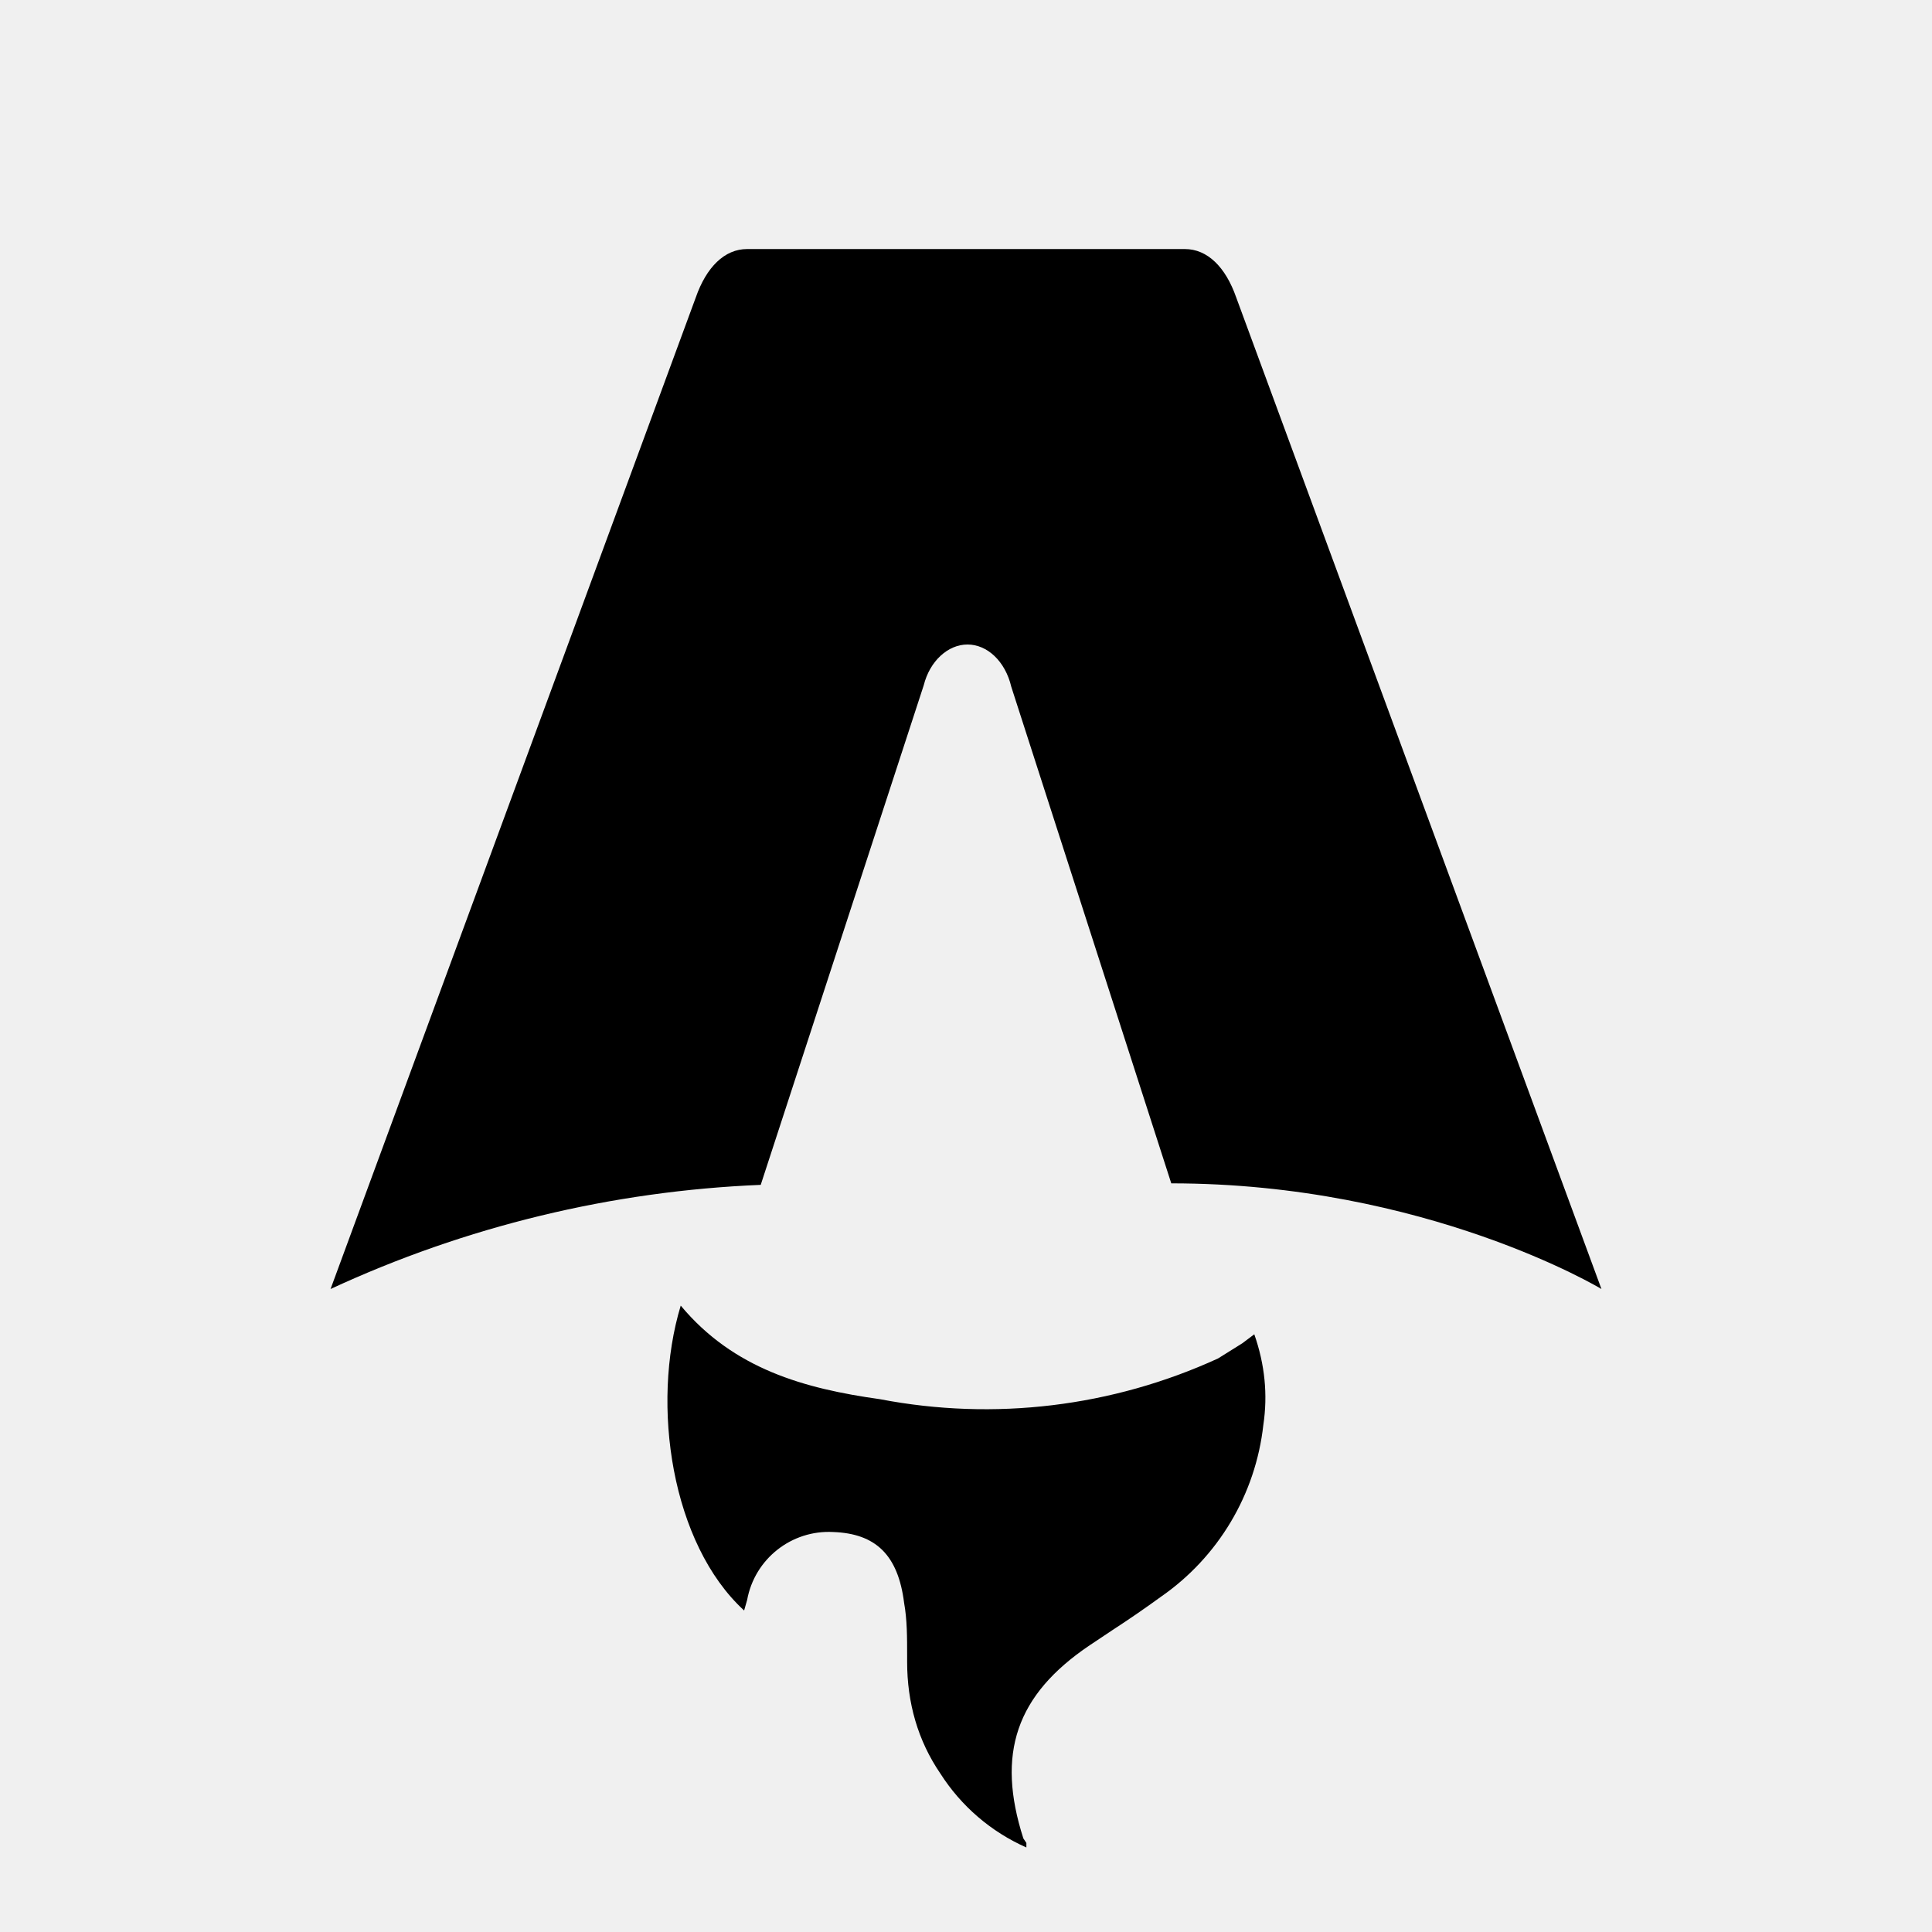
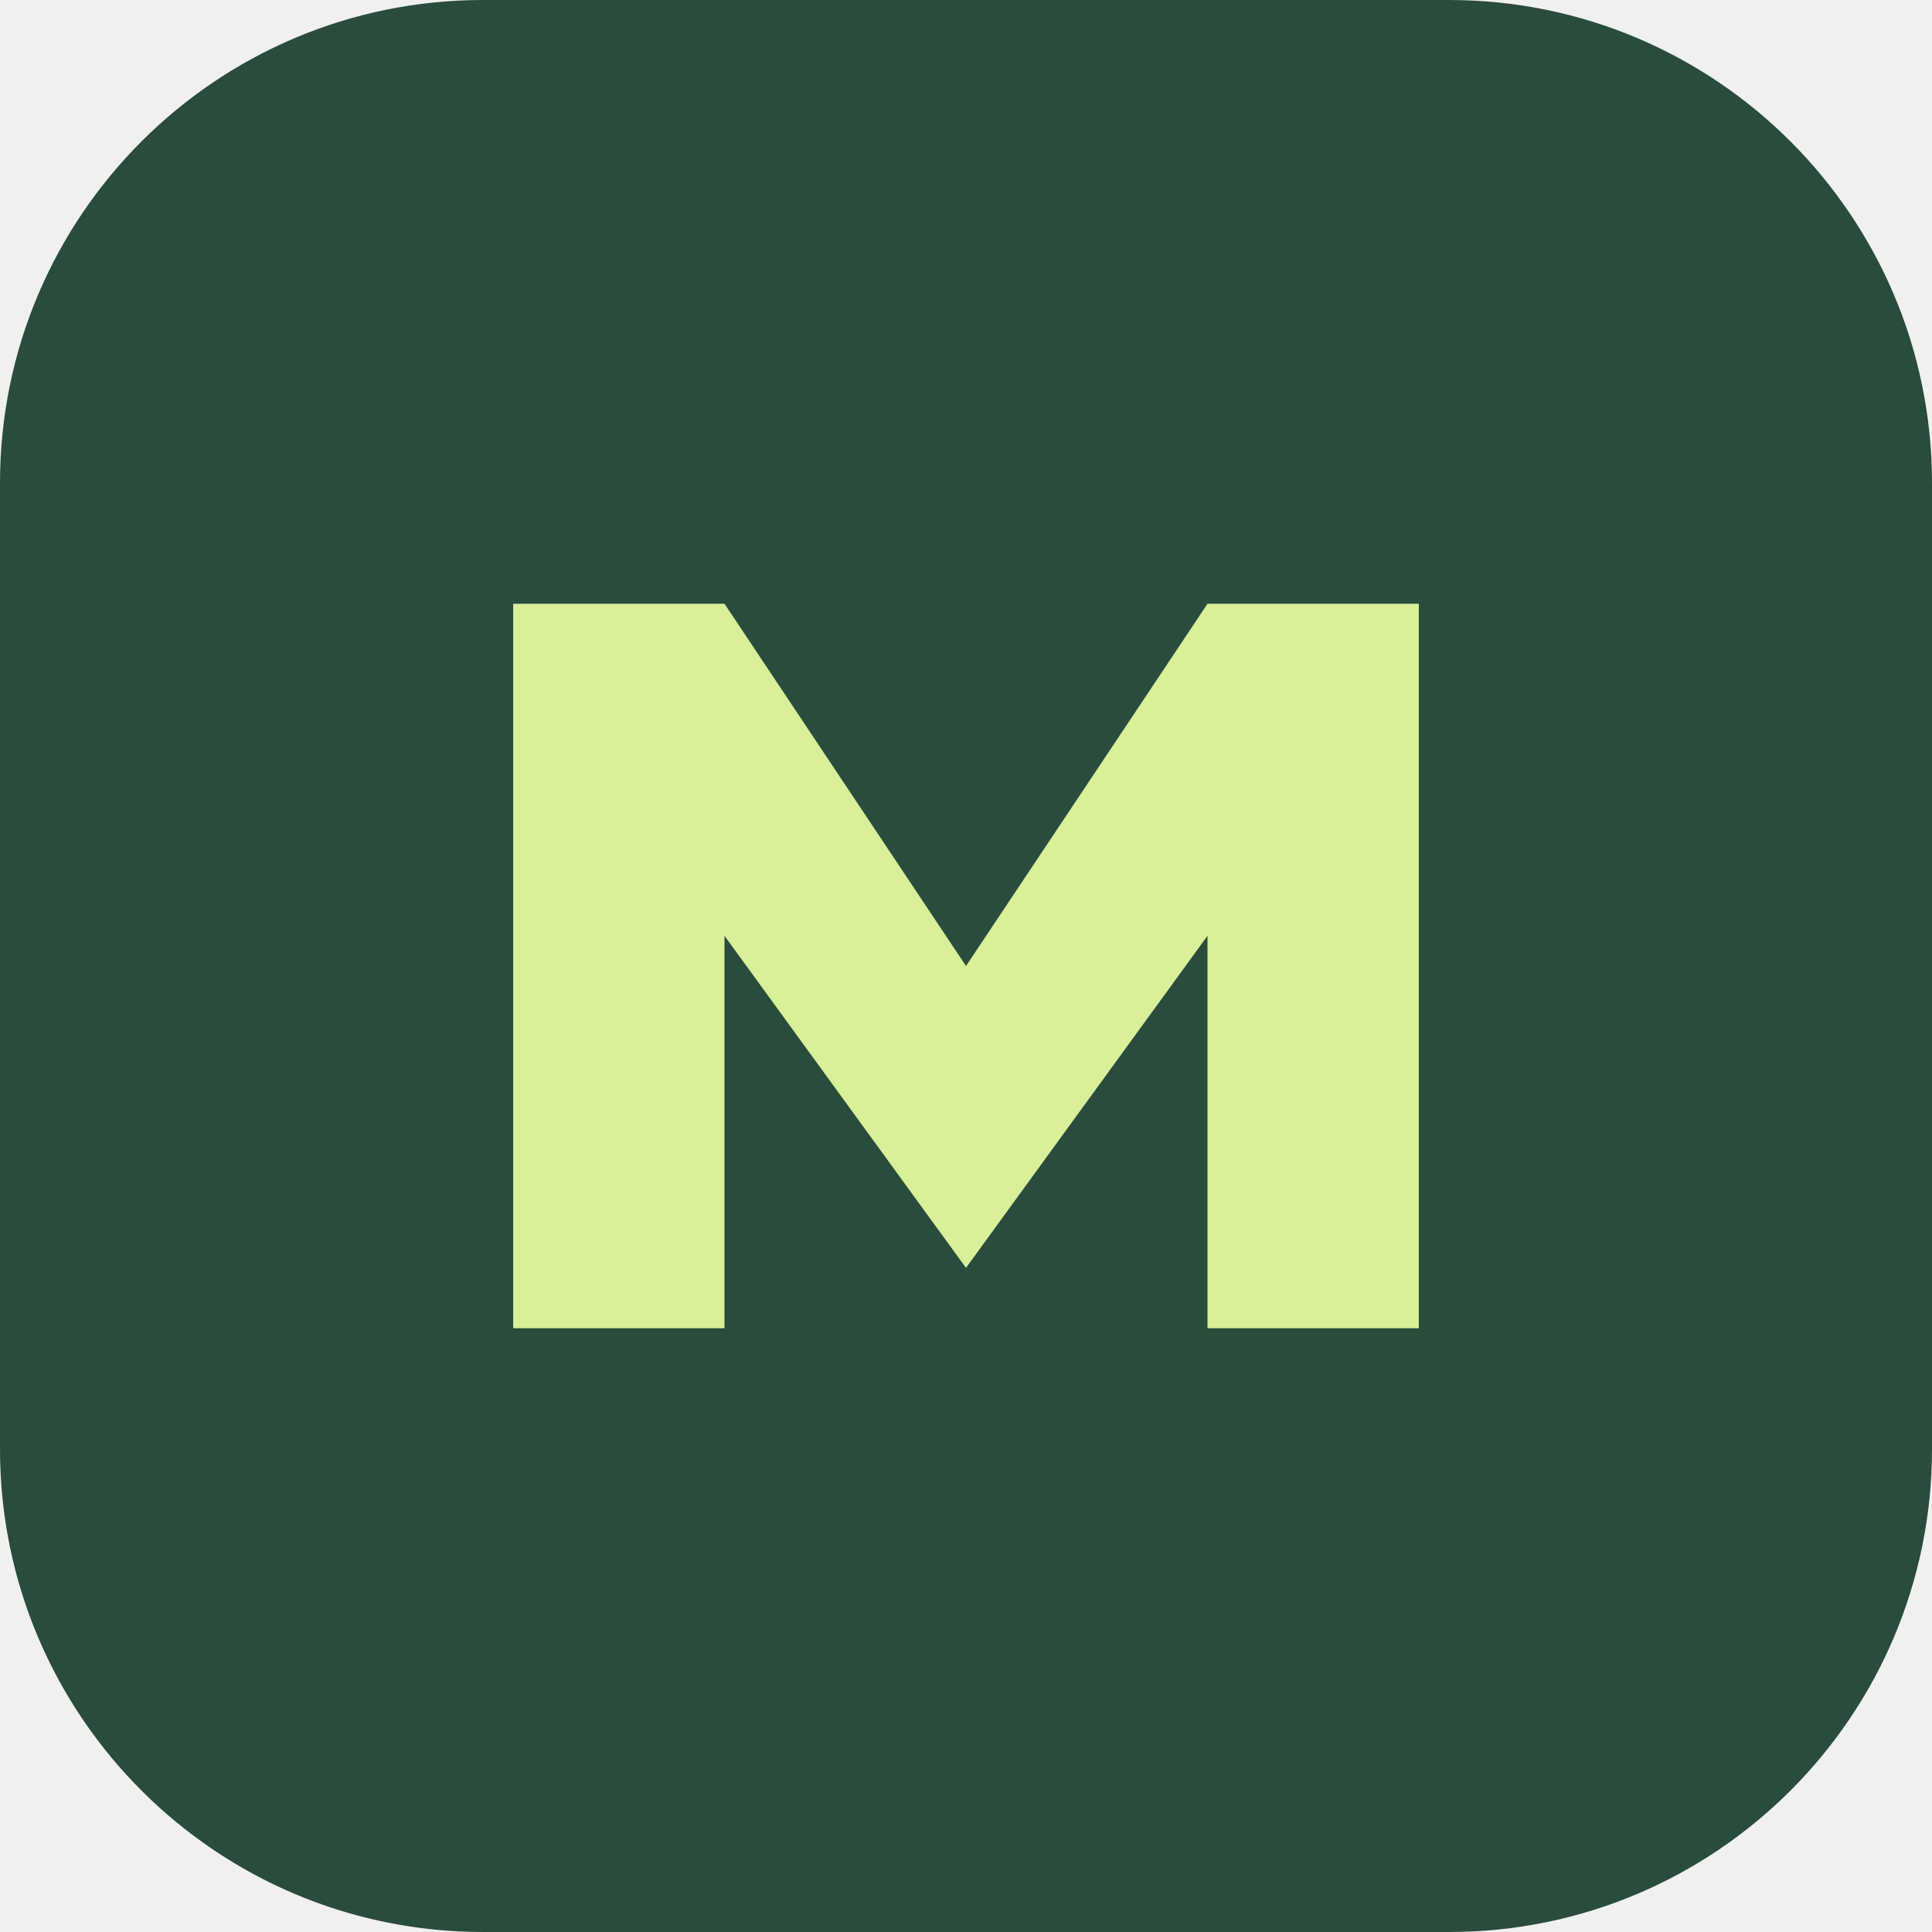
- <svg xmlns="http://www.w3.org/2000/svg" fill="none" viewBox="0 0 128 128">
-   <path d="M50.4 78.5a75.1 75.1 0 0 0-28.5 6.9l24.2-65.7c.7-2 1.9-3.2 3.4-3.2h29c1.5 0 2.7 1.2 3.4 3.2l24.2 65.7s-11.6-7-28.5-7L67 45.5c-.4-1.7-1.6-2.8-2.9-2.8-1.3 0-2.5 1.1-2.9 2.7L50.4 78.5Zm-1.1 28.2Zm-4.2-20.2c-2 6.6-.6 15.8 4.2 20.2a17.5 17.5 0 0 1 .2-.7 5.5 5.5 0 0 1 5.7-4.5c2.8.1 4.3 1.5 4.7 4.7.2 1.1.2 2.3.2 3.5v.4c0 2.7.7 5.2 2.2 7.4a13 13 0 0 0 5.7 4.9v-.3l-.2-.3c-1.8-5.6-.5-9.5 4.4-12.8l1.5-1a73 73 0 0 0 3.2-2.2 16 16 0 0 0 6.8-11.4c.3-2 .1-4-.6-6l-.8.6-1.6 1a37 37 0 0 1-22.4 2.7c-5-.7-9.7-2-13.2-6.2Z" />
-   <style>
-         path { fill: #000; }
-         @media (prefers-color-scheme: dark) {
-             path { fill: #FFF; }
-         }
-     </style>
+ <svg xmlns="http://www.w3.org/2000/svg" viewBox="0 0 64 64">
+   <rect width="64" height="64" rx="16" fill="#294c3d" />
+   <path d="M17 44V20h7l8 12 8-12h7v24h-7V31l-8 11-8-11v13z" fill="#d9ef98" />
</svg>
